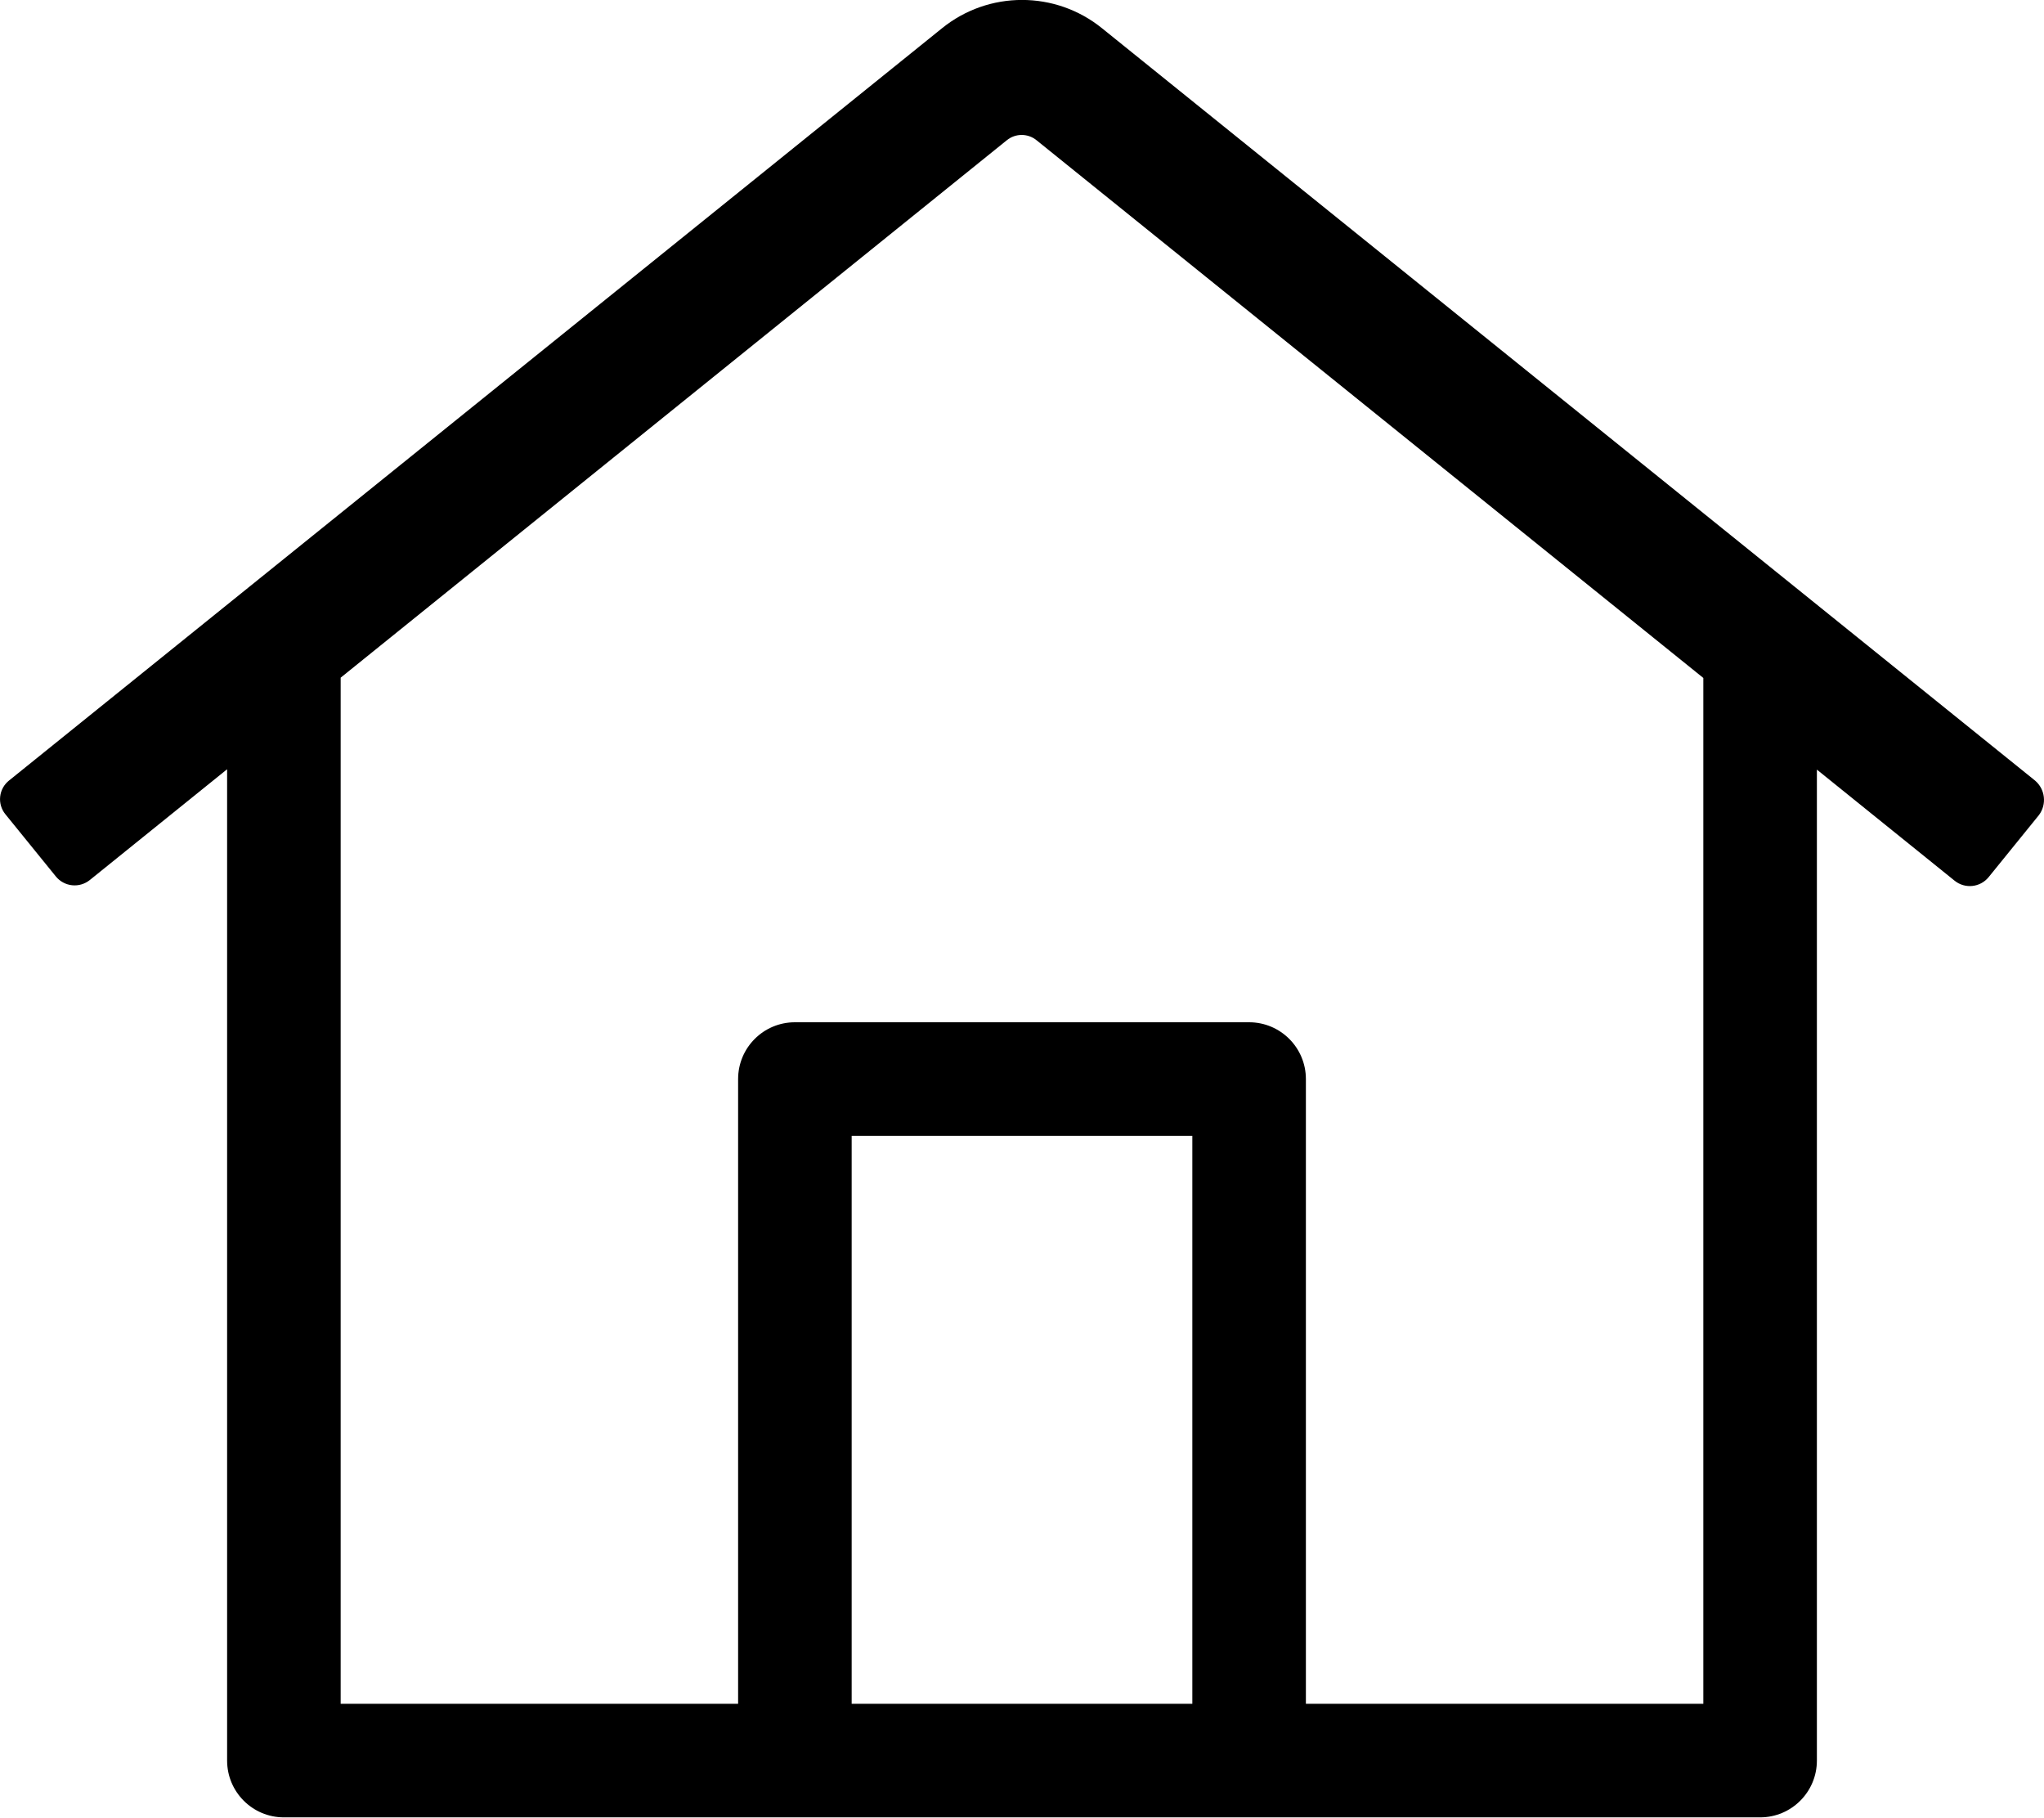
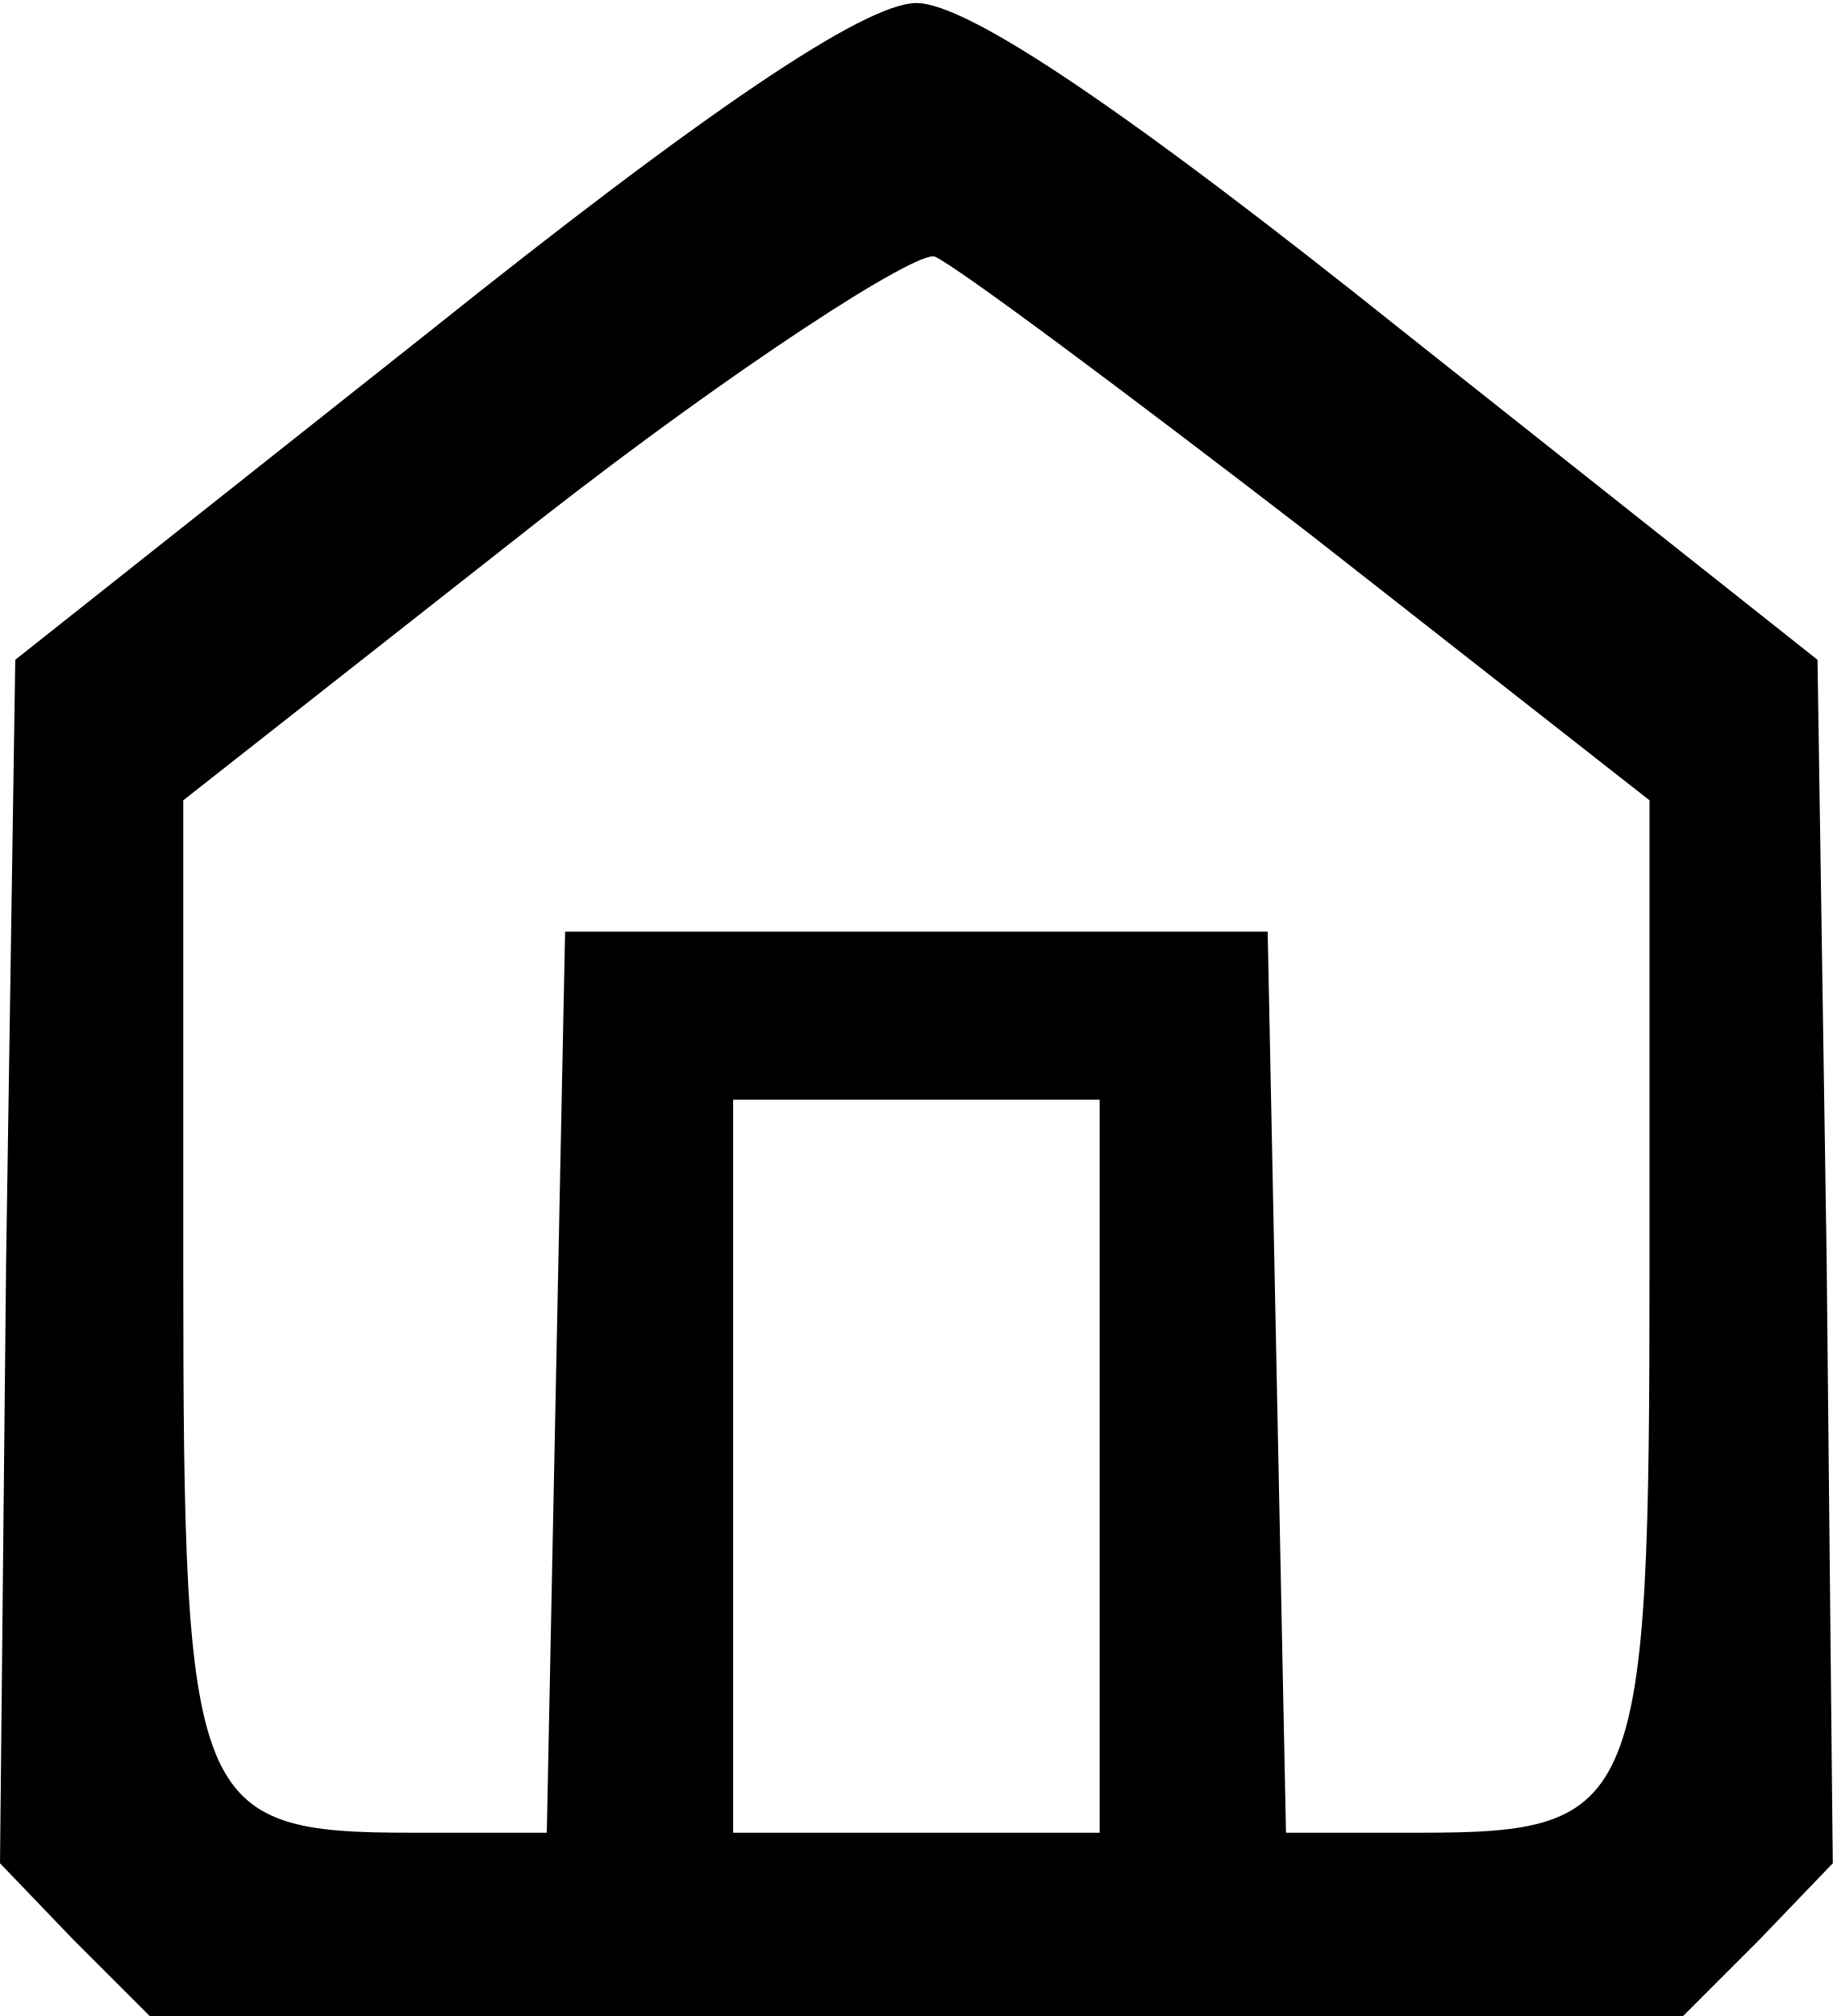
- <svg xmlns="http://www.w3.org/2000/svg" aria-hidden="true" focusable="false" data-prefix="fal" data-icon="home" role="img" viewBox="0 0 576 512">
-   <path fill="currentColor" d="M573.48 219.91L310.6 8a35.85 35.85 0 0 0-45.19 0L2.53 219.91a6.71 6.71 0 0 0-1 9.5l14.2 17.5a6.82 6.82 0 0 0 9.6 1L64 216.72V496a16 16 0 0 0 16 16h416a16 16 0 0 0 16-16V216.82l38.8 31.29a6.83 6.83 0 0 0 9.6-1l14.19-17.5a7.14 7.14 0 0 0-1.11-9.7zM240 480V320h96v160zm240 0H368V304a16 16 0 0 0-16-16H224a16 16 0 0 0-16 16v176H96V190.92l187.71-151.4a6.63 6.63 0 0 1 8.4 0L480 191z" />
+ <svg xmlns="http://www.w3.org/2000/svg" version="1.0" width="60pt" height="66pt" viewBox="0 0 60 66" preserveAspectRatio="xMidYMid meet">
+   <g transform="translate(0,66) scale(0.1,-0.1)" fill="currentColor" stroke="none">
+     <path d="M140 551 l-135 -107 -3 -197 -2 -197 24 -25 25 -25 251 0 251 0 25 25 24 25 -2 197 -3 197 -135 107 c-90 72 -143 108 -160 108 -17 0 -70 -36 -160 -108z m289 -66 l111 -87 0 -153 c0 -177 -3 -185 -75 -185 l-44 0 -3 147 -3 148 -115 0 -115 0 -3 -147 -3 -148 -44 0 c-72 0 -75 8 -75 185 l0 153 117 92 c64 50 123 88 129 86 7 -3 62 -44 123 -91z m-69 -305 l0 -120 -60 0 -60 0 0 120 0 120 60 0 60 0 0 -120z" />
+   </g>
</svg>
